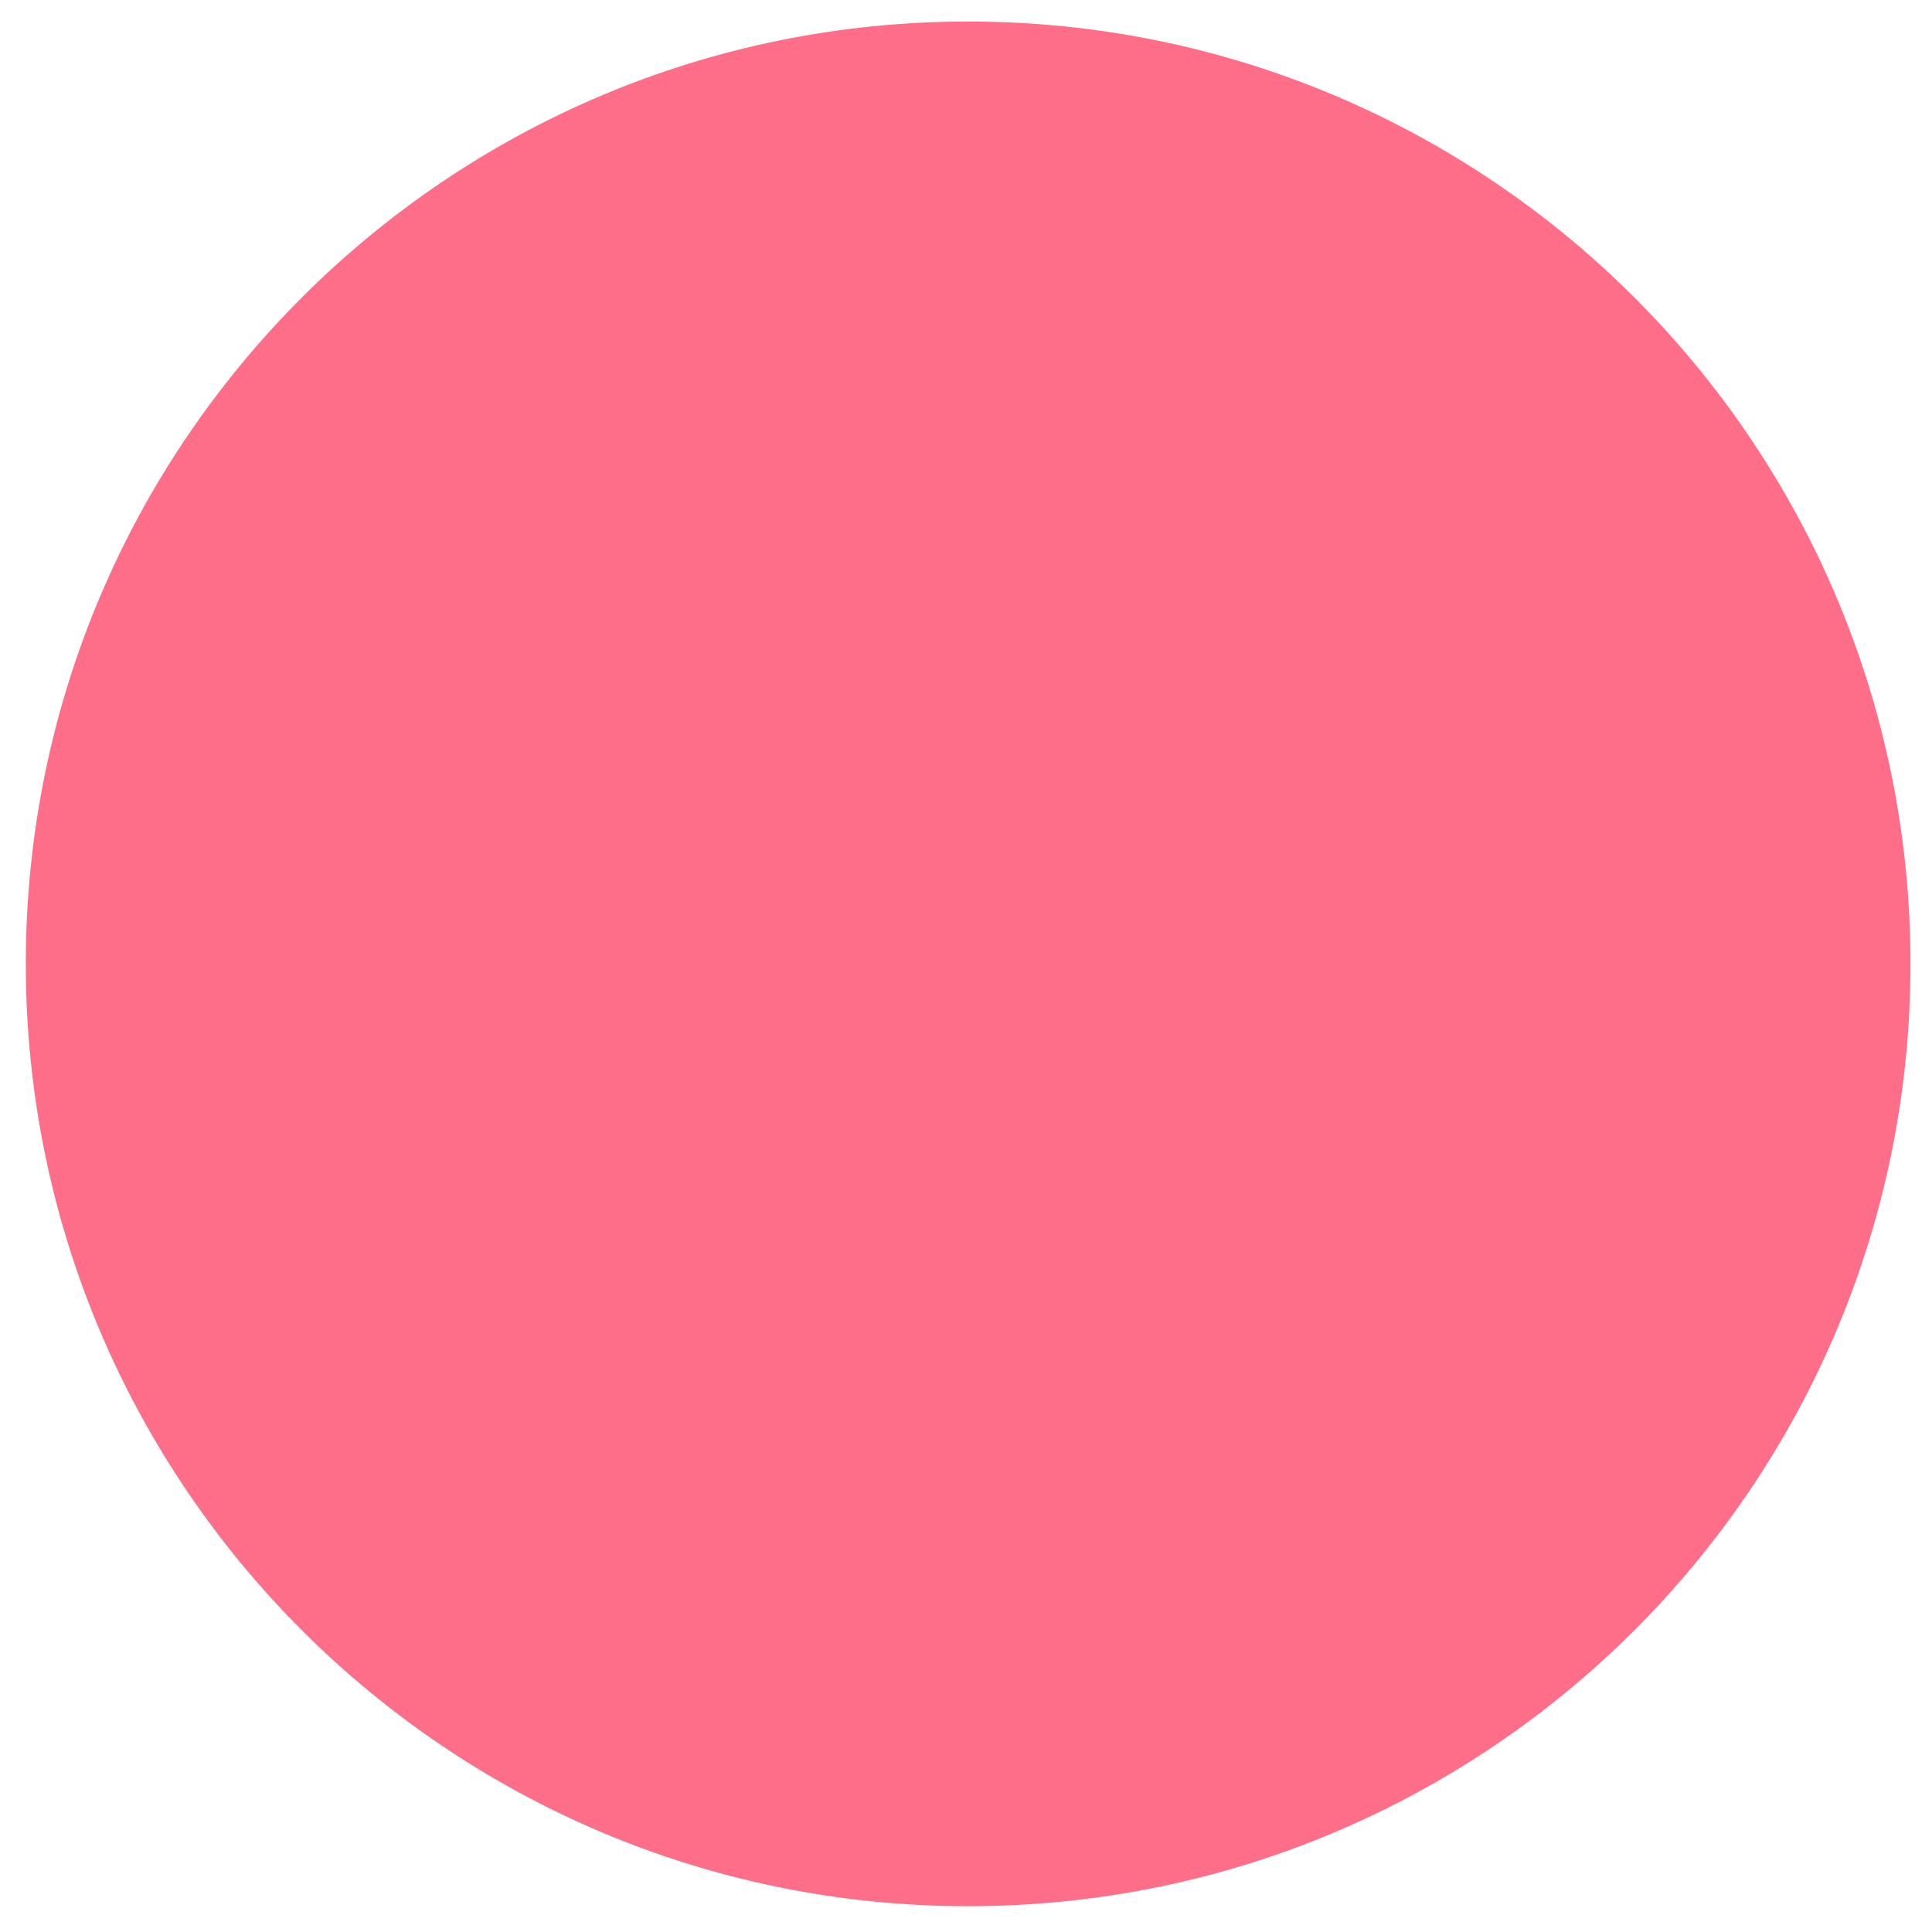
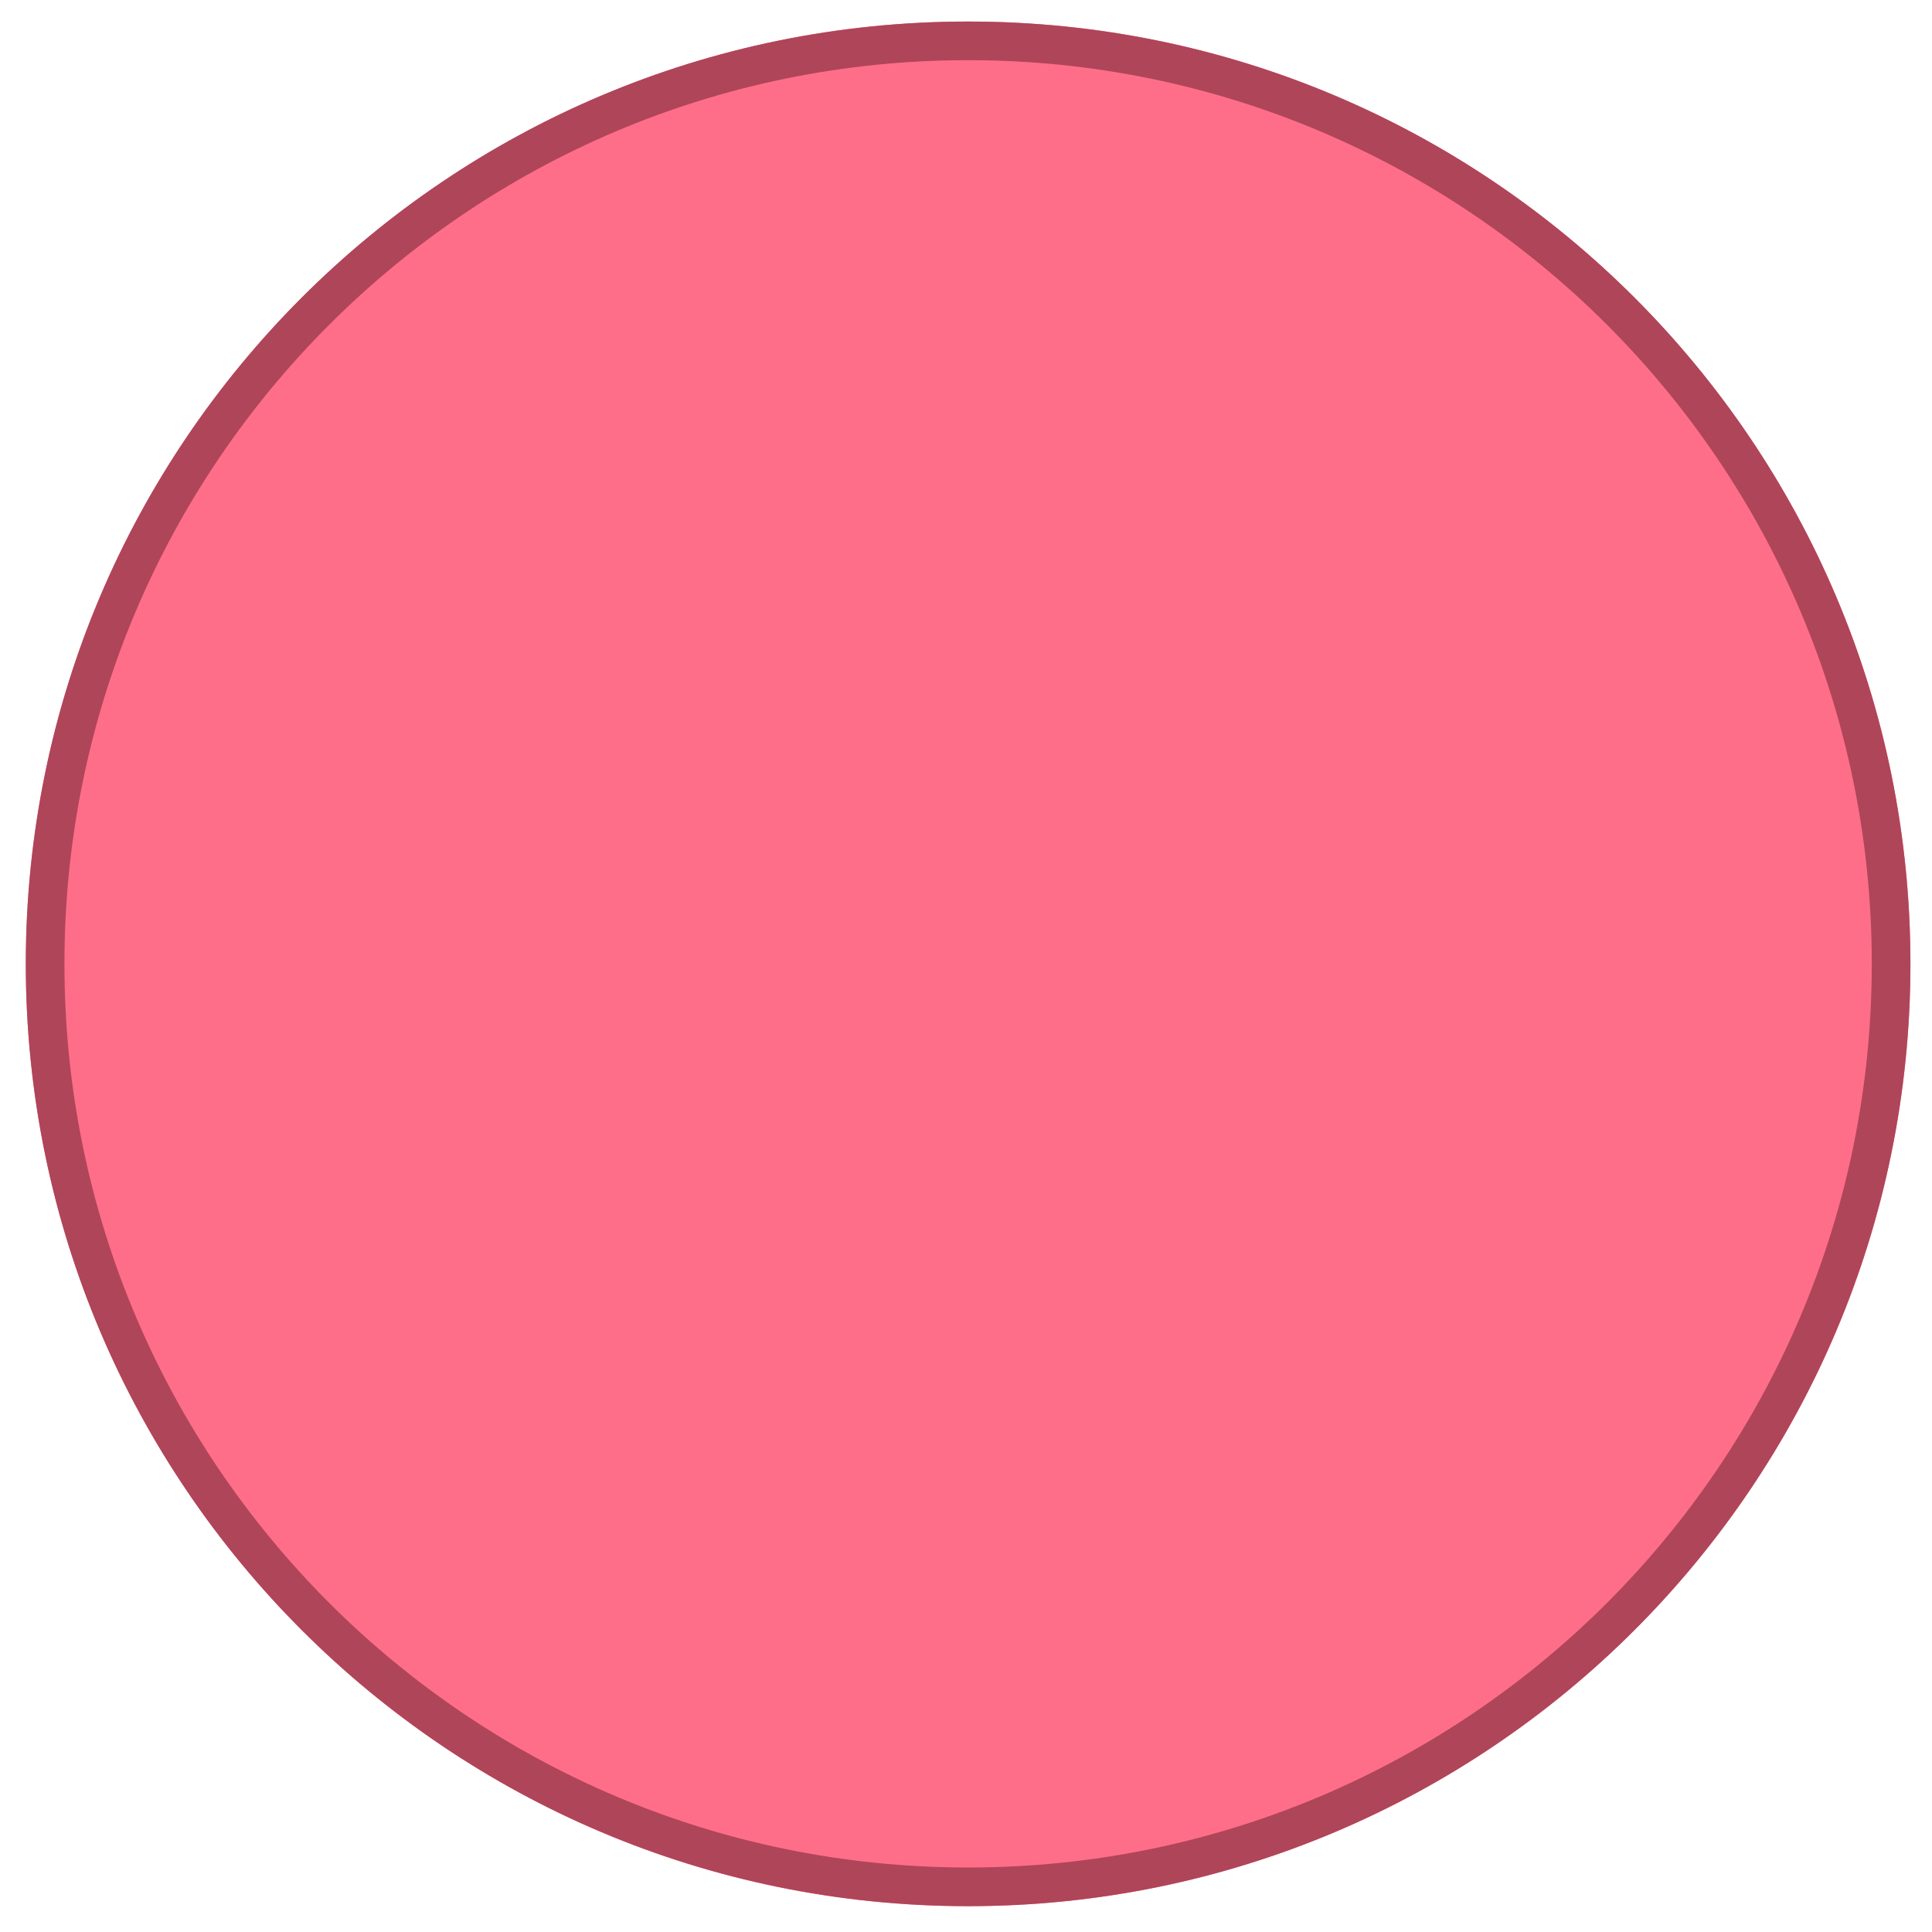
<svg xmlns="http://www.w3.org/2000/svg" width="500" zoomAndPan="magnify" viewBox="0 0 375 375" height="500" preserveAspectRatio="xMidYMid meet" version="1.0">
  <defs>
-     <clipPath id="30b1bfe51c">
+     <clipPath id="fa7e23b5f2">
      <path d="M 5.008 4.18 L 370.82 4.18 L 370.82 369.992 L 5.008 369.992 Z M 5.008 4.18 " clip-rule="nonzero" />
    </clipPath>
-     <clipPath id="ee80afb044">
+     <clipPath id="e92b05f188">
      <path d="M 187.914 4.18 C 86.898 4.18 5.008 86.07 5.008 187.086 C 5.008 288.102 86.898 369.992 187.914 369.992 C 288.93 369.992 370.82 288.102 370.82 187.086 C 370.82 86.07 288.93 4.18 187.914 4.18 Z M 187.914 4.18 " clip-rule="nonzero" />
    </clipPath>
-     <clipPath id="acd54dbc34">
+     <clipPath id="96e06a8326">
      <path d="M 0.008 0.18 L 365.82 0.18 L 365.82 365.992 L 0.008 365.992 Z M 0.008 0.18 " clip-rule="nonzero" />
    </clipPath>
-     <clipPath id="e03e9d339b">
+     <clipPath id="50dcf77438">
      <path d="M 182.914 0.18 C 81.898 0.18 0.008 82.07 0.008 183.086 C 0.008 284.102 81.898 365.992 182.914 365.992 C 283.93 365.992 365.82 284.102 365.82 183.086 C 365.82 82.07 283.93 0.18 182.914 0.18 Z M 182.914 0.18 " clip-rule="nonzero" />
    </clipPath>
-     <clipPath id="187d87e134">
+     <clipPath id="d947131f32">
      <rect x="0" width="366" y="0" height="366" />
    </clipPath>
+     <clipPath id="5c640519d9">
+       <path d="M 5.008 4.18 L 370.809 4.18 L 370.809 369.98 L 5.008 369.98 Z M 5.008 4.18 " clip-rule="nonzero" />
+     </clipPath>
+     <clipPath id="50a9c1958e">
+       <path d="M 187.91 4.18 C 86.895 4.18 5.008 86.066 5.008 187.082 C 5.008 288.094 86.895 369.98 187.91 369.98 C 288.922 369.98 370.809 288.094 370.809 187.082 C 370.809 86.066 288.922 4.18 187.91 4.18 Z M 187.91 4.18 " clip-rule="nonzero" />
+     </clipPath>
  </defs>
-   <g clip-path="url(#30b1bfe51c)">
-     <g clip-path="url(#ee80afb044)">
+   <g clip-path="url(#fa7e23b5f2)">
+     <g clip-path="url(#e92b05f188)">
      <g transform="matrix(1, 0, 0, 1, 5, 4)">
-         <g clip-path="url(#187d87e134)">
-           <g clip-path="url(#acd54dbc34)">
-             <g clip-path="url(#e03e9d339b)">
+         <g clip-path="url(#d947131f32)">
+           <g clip-path="url(#96e06a8326)">
+             <g clip-path="url(#50dcf77438)">
              <path fill="#ff6e89" d="M 0.008 0.18 L 365.82 0.18 L 365.82 365.992 L 0.008 365.992 Z M 0.008 0.18 " fill-opacity="1" fill-rule="nonzero" />
            </g>
          </g>
        </g>
      </g>
    </g>
  </g>
+   <g clip-path="url(#5c640519d9)">
+     <g clip-path="url(#50a9c1958e)">
+       <path stroke-linecap="butt" transform="matrix(0.75, 0, 0, 0.75, 5.008282, 4.180463)" fill="none" stroke-linejoin="miter" d="M 243.869 -0.001 C 109.182 -0.001 -0.001 109.181 -0.001 243.869 C -0.001 378.551 109.182 487.733 243.869 487.733 C 378.551 487.733 487.734 378.551 487.734 243.869 C 487.734 109.181 378.551 -0.001 243.869 -0.001 Z M 243.869 -0.001 " stroke="#af4559" stroke-width="20" stroke-opacity="1" stroke-miterlimit="4" />
+     </g>
+   </g>
</svg>
